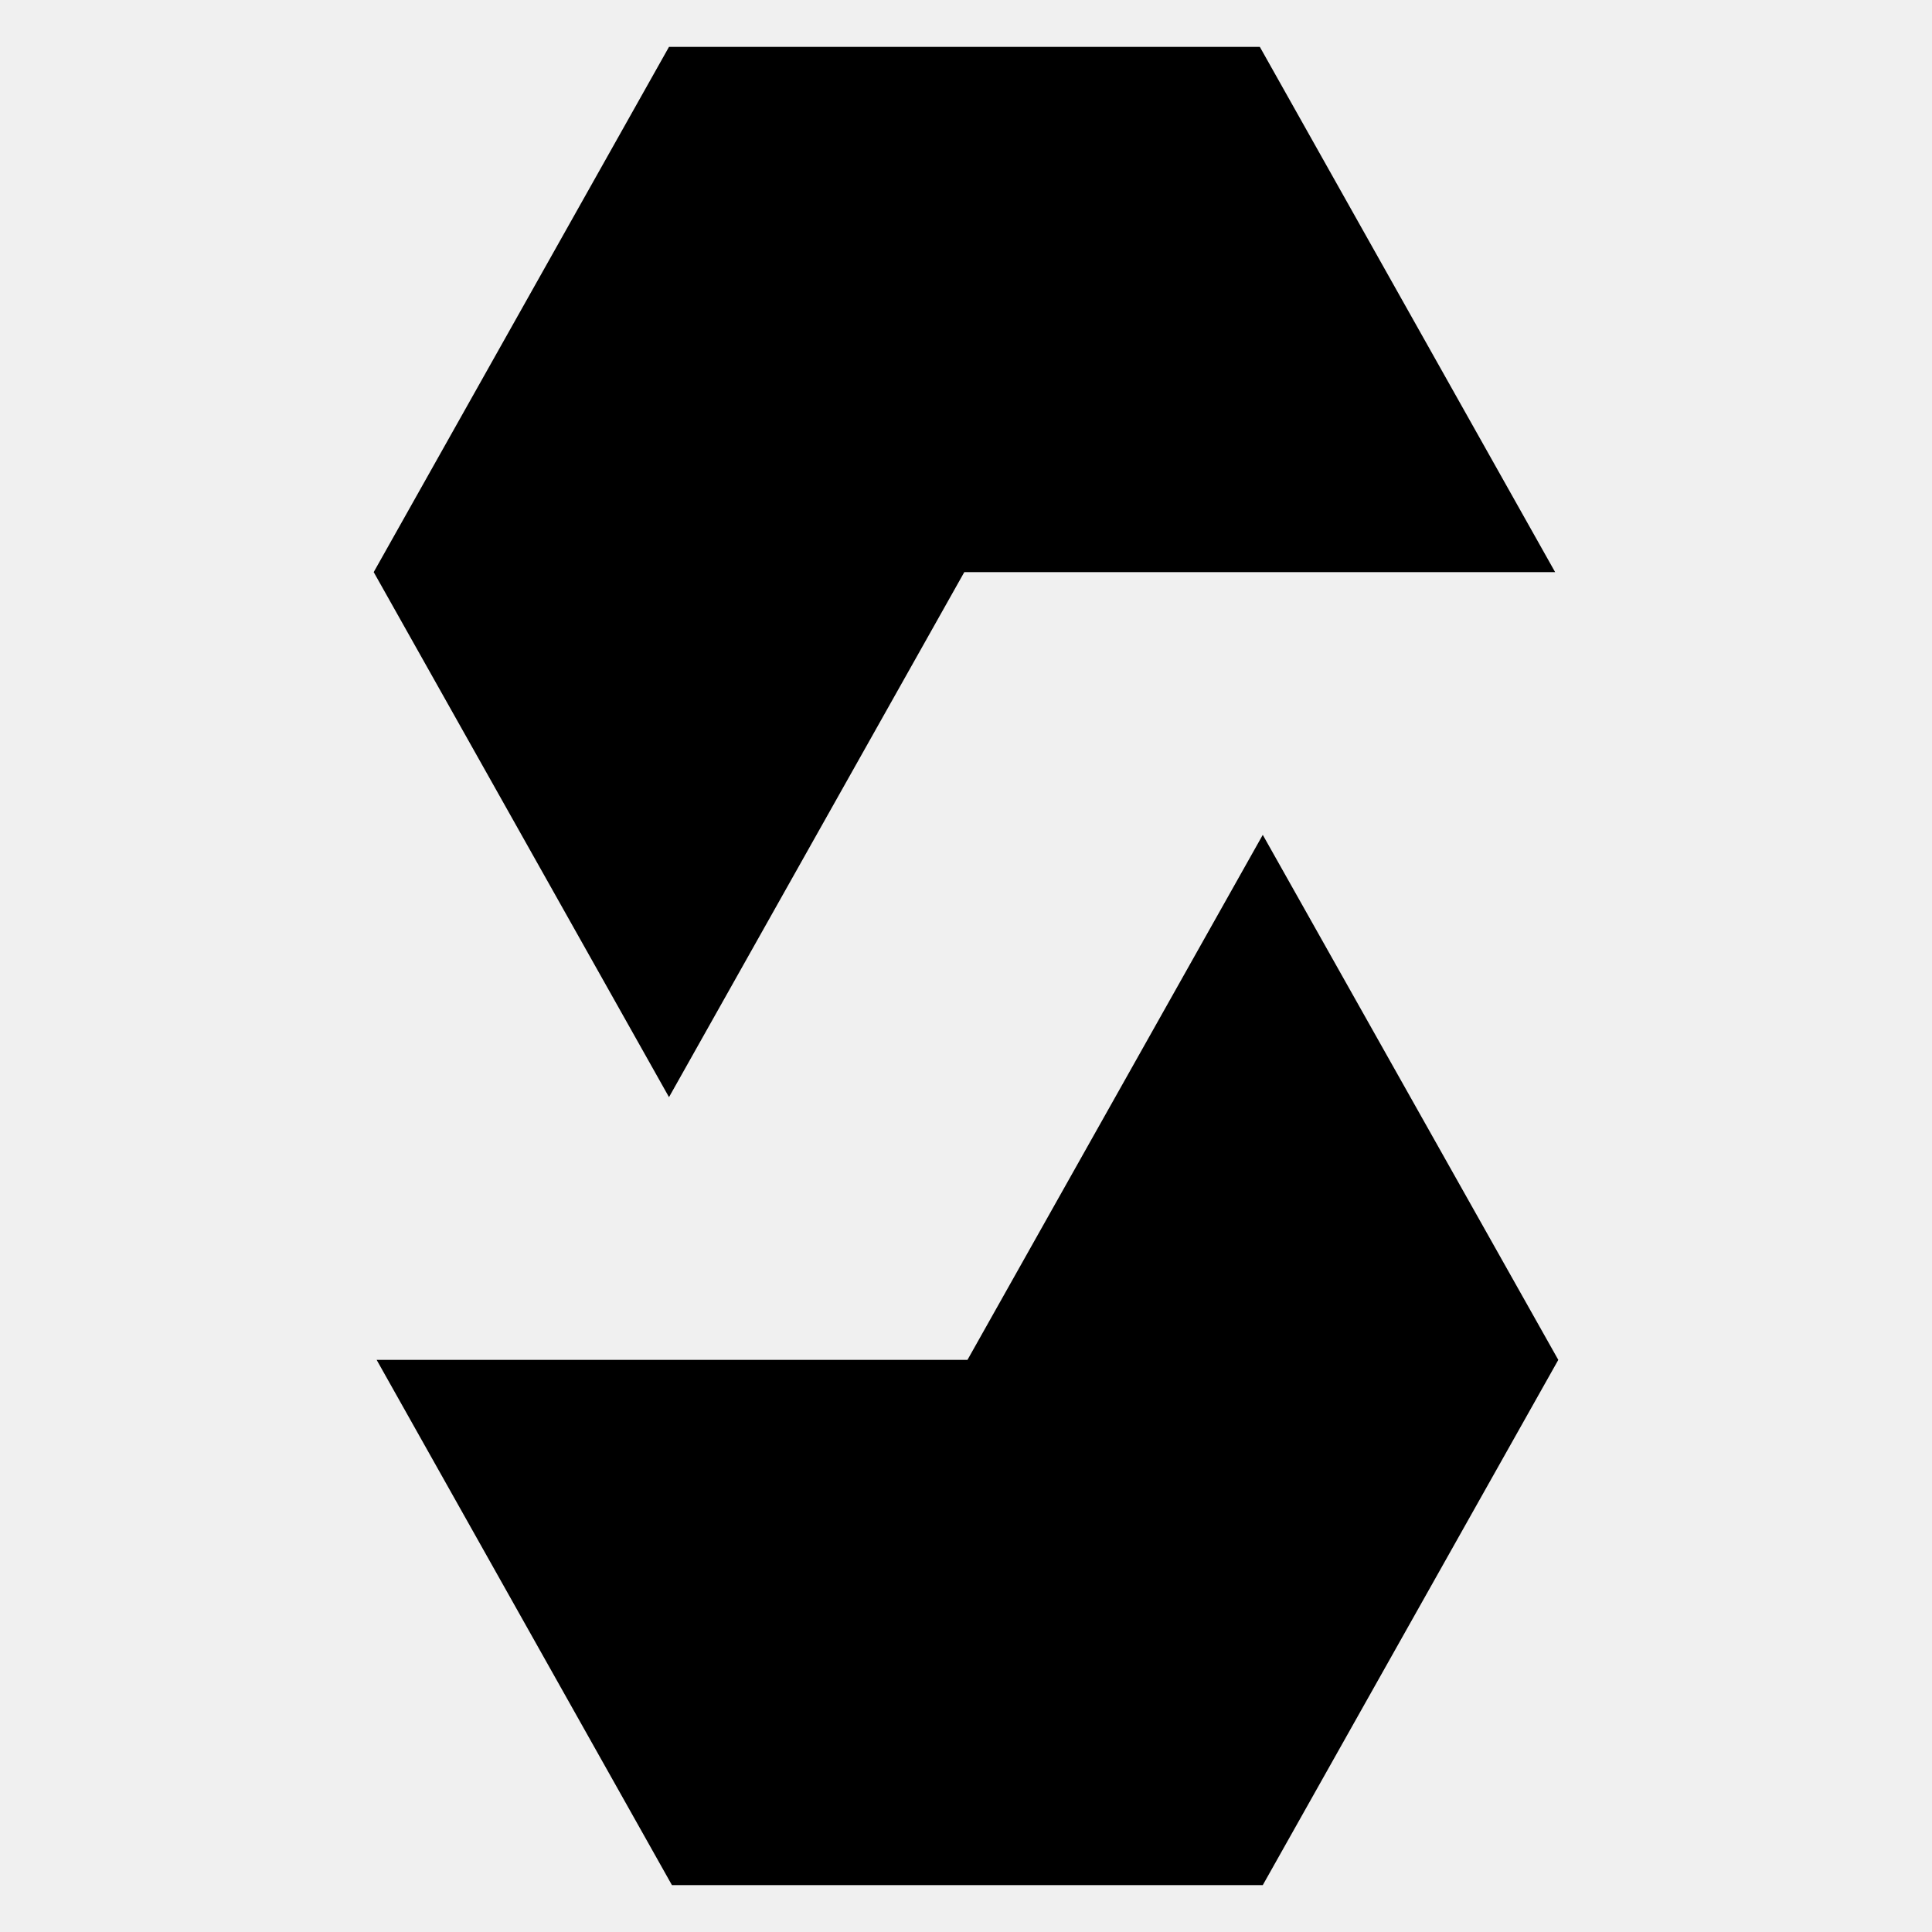
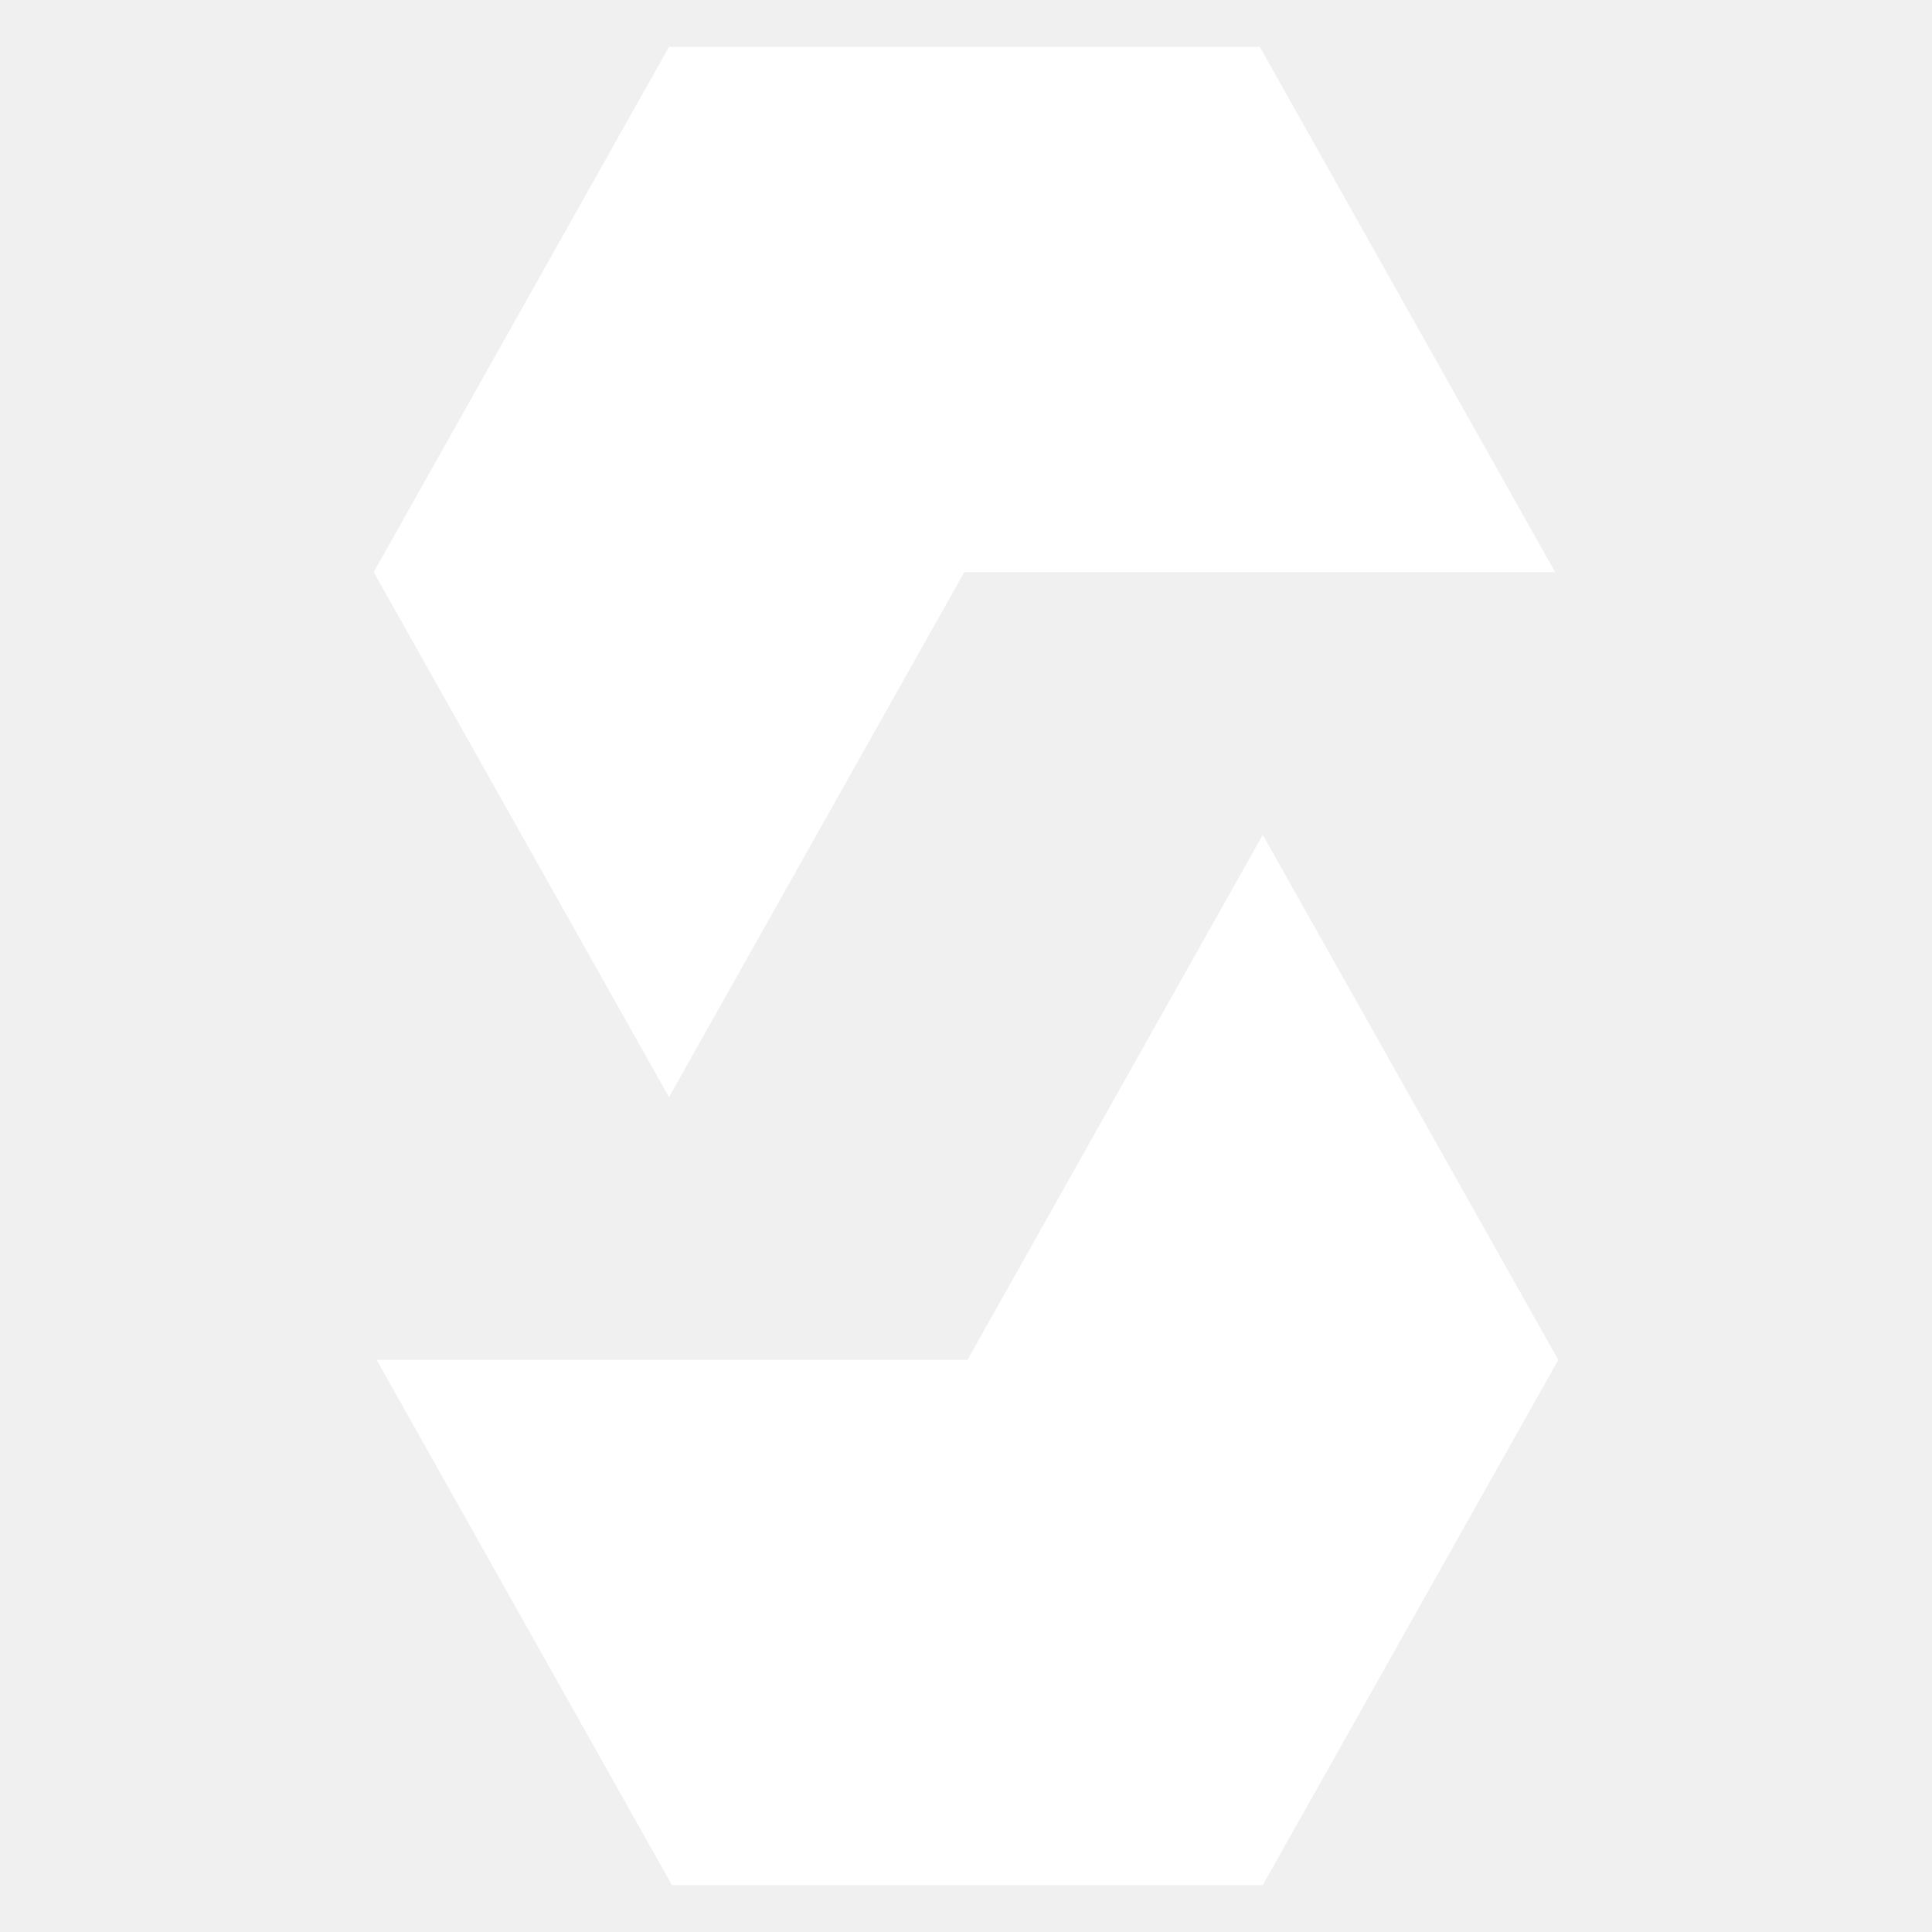
<svg xmlns="http://www.w3.org/2000/svg" viewBox="0 0 16 16">
  <defs>
    <style>
        .i-color {
-           fill: #000;
+           fill: #FFFFFF;
          fill-rule: nonzero;
        }
      </style>
  </defs>
  <g transform="matrix(0.03125,0,0,0.03125,0,0)">
    <path class="i-color" d="M178.072,499.58L334.647,499.58L412.964,360.383L334.647,221.246L256.389,360.383L99.815,360.383L178.072,499.58ZM412.125,151.617L333.868,12.42L177.293,12.42L99.036,151.617L177.293,290.754L255.551,151.617L412.125,151.617Z" />
  </g>
</svg>
